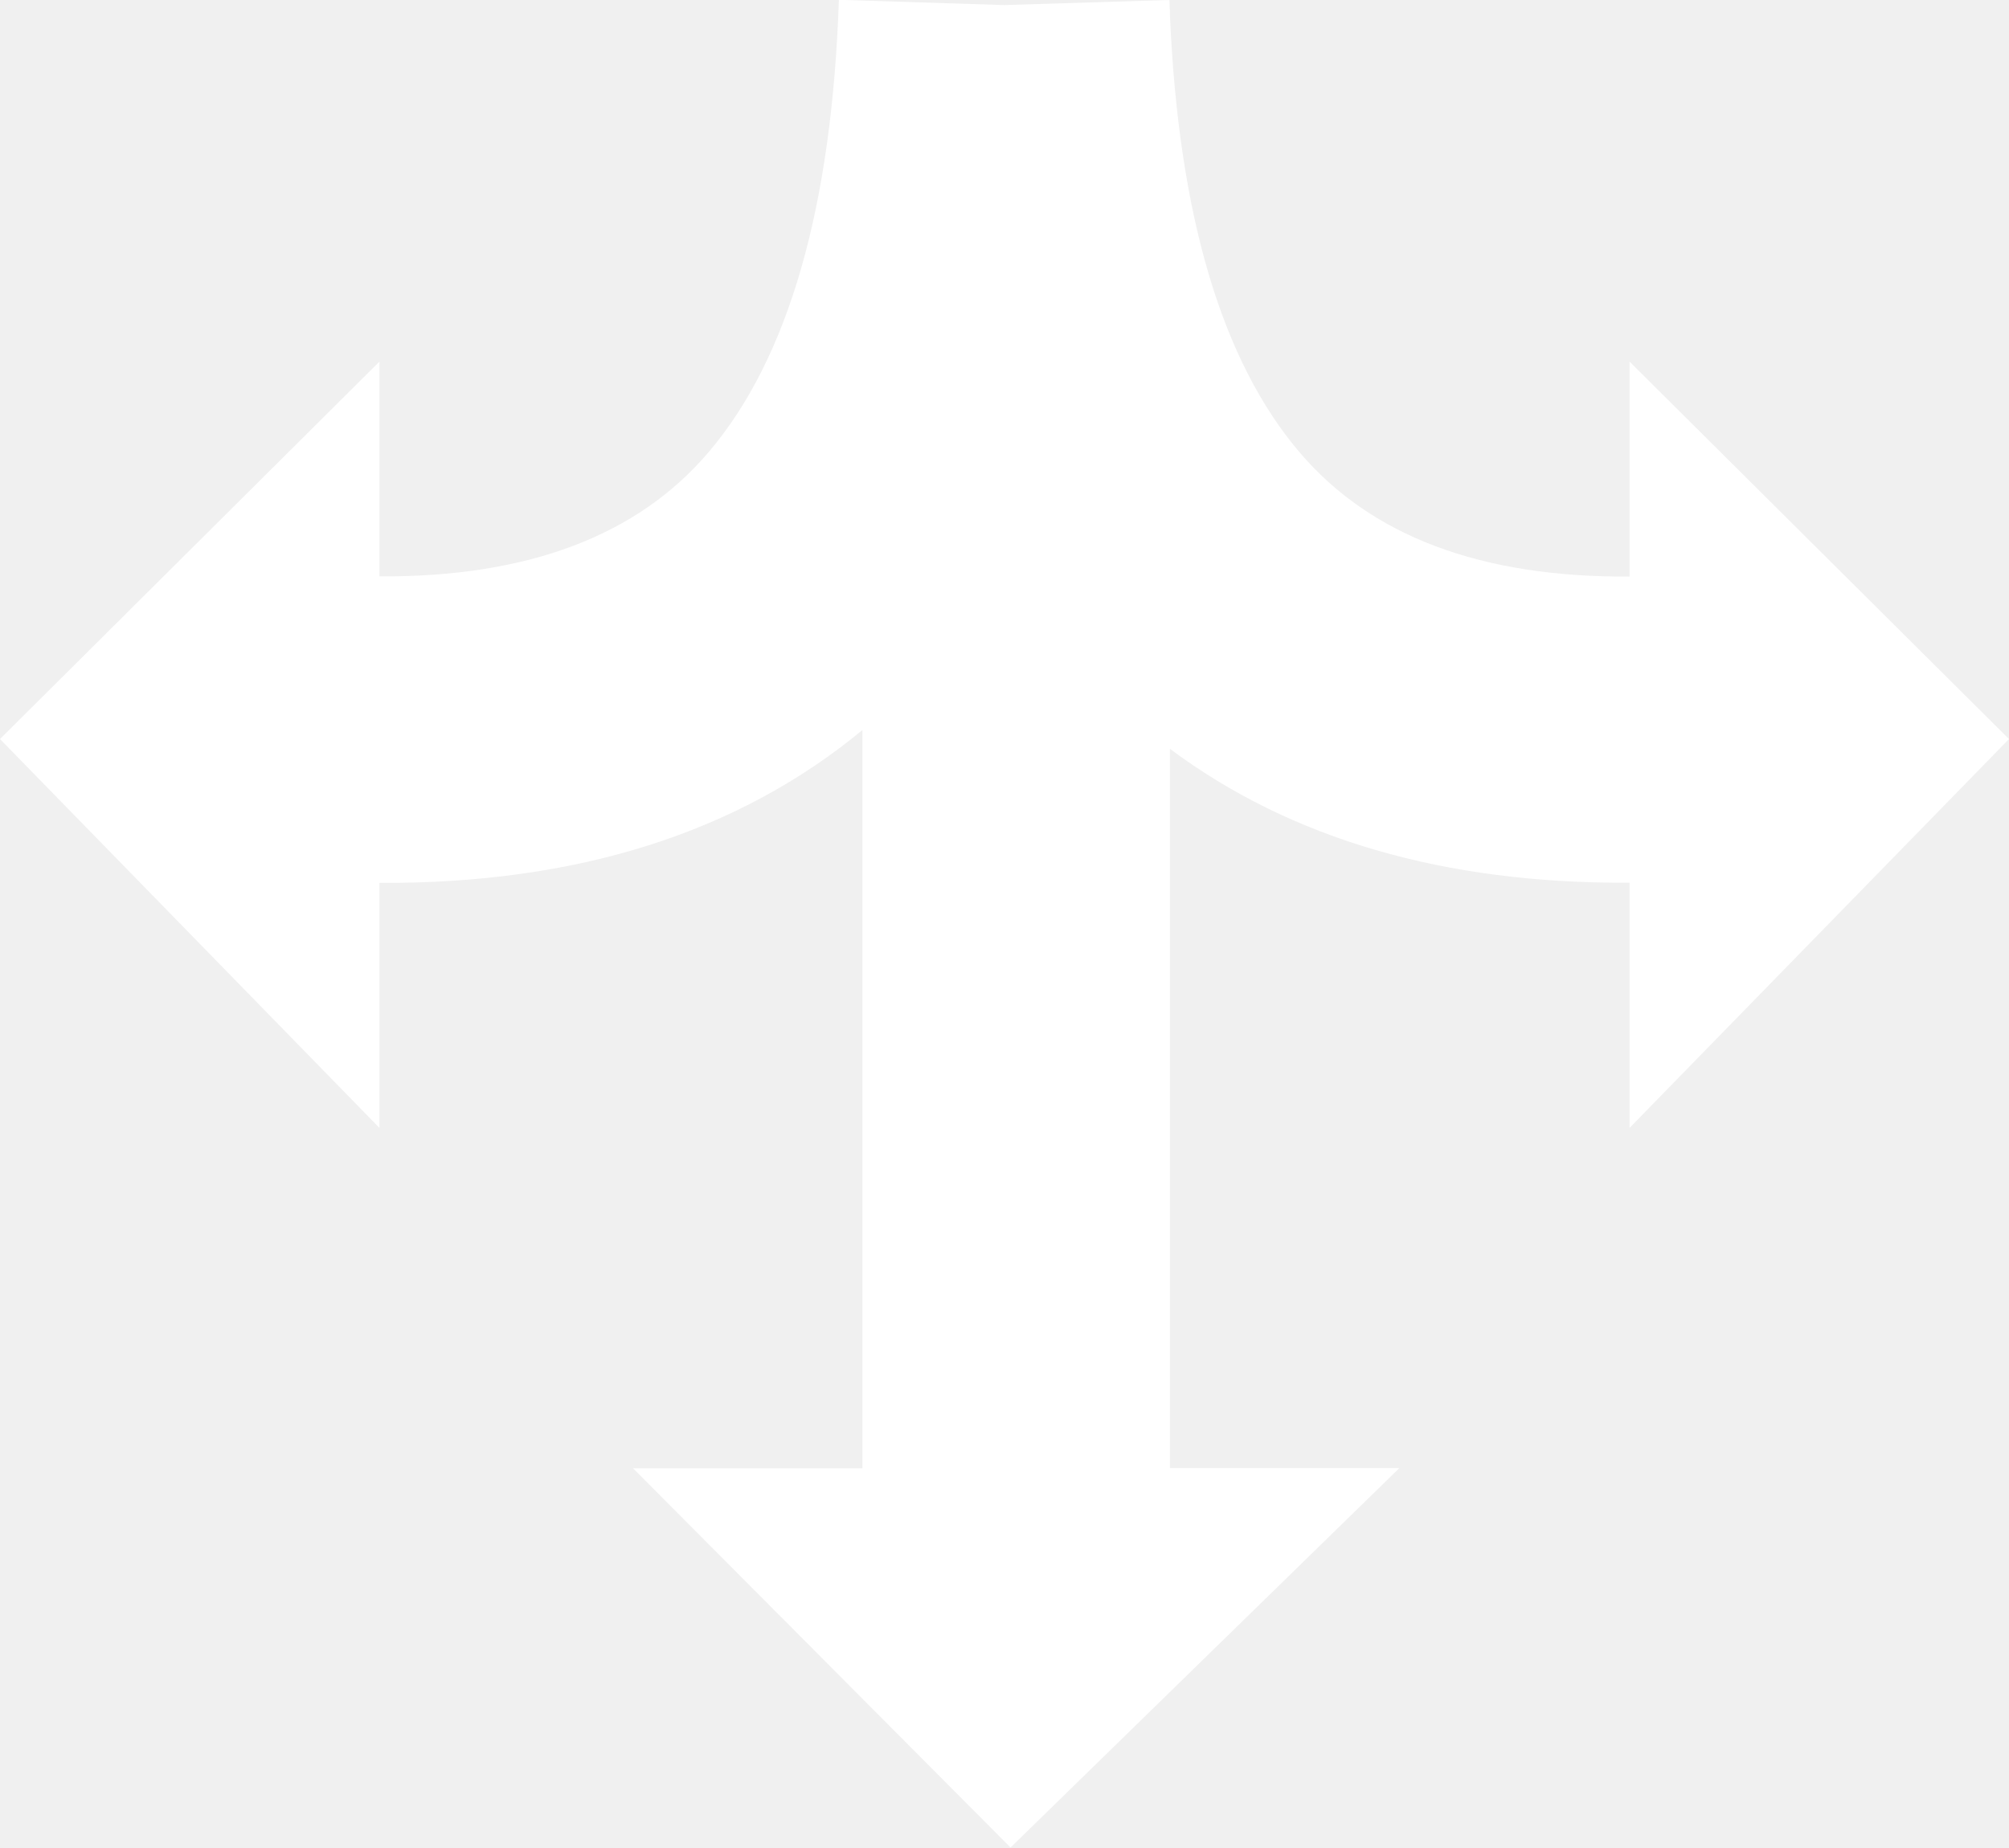
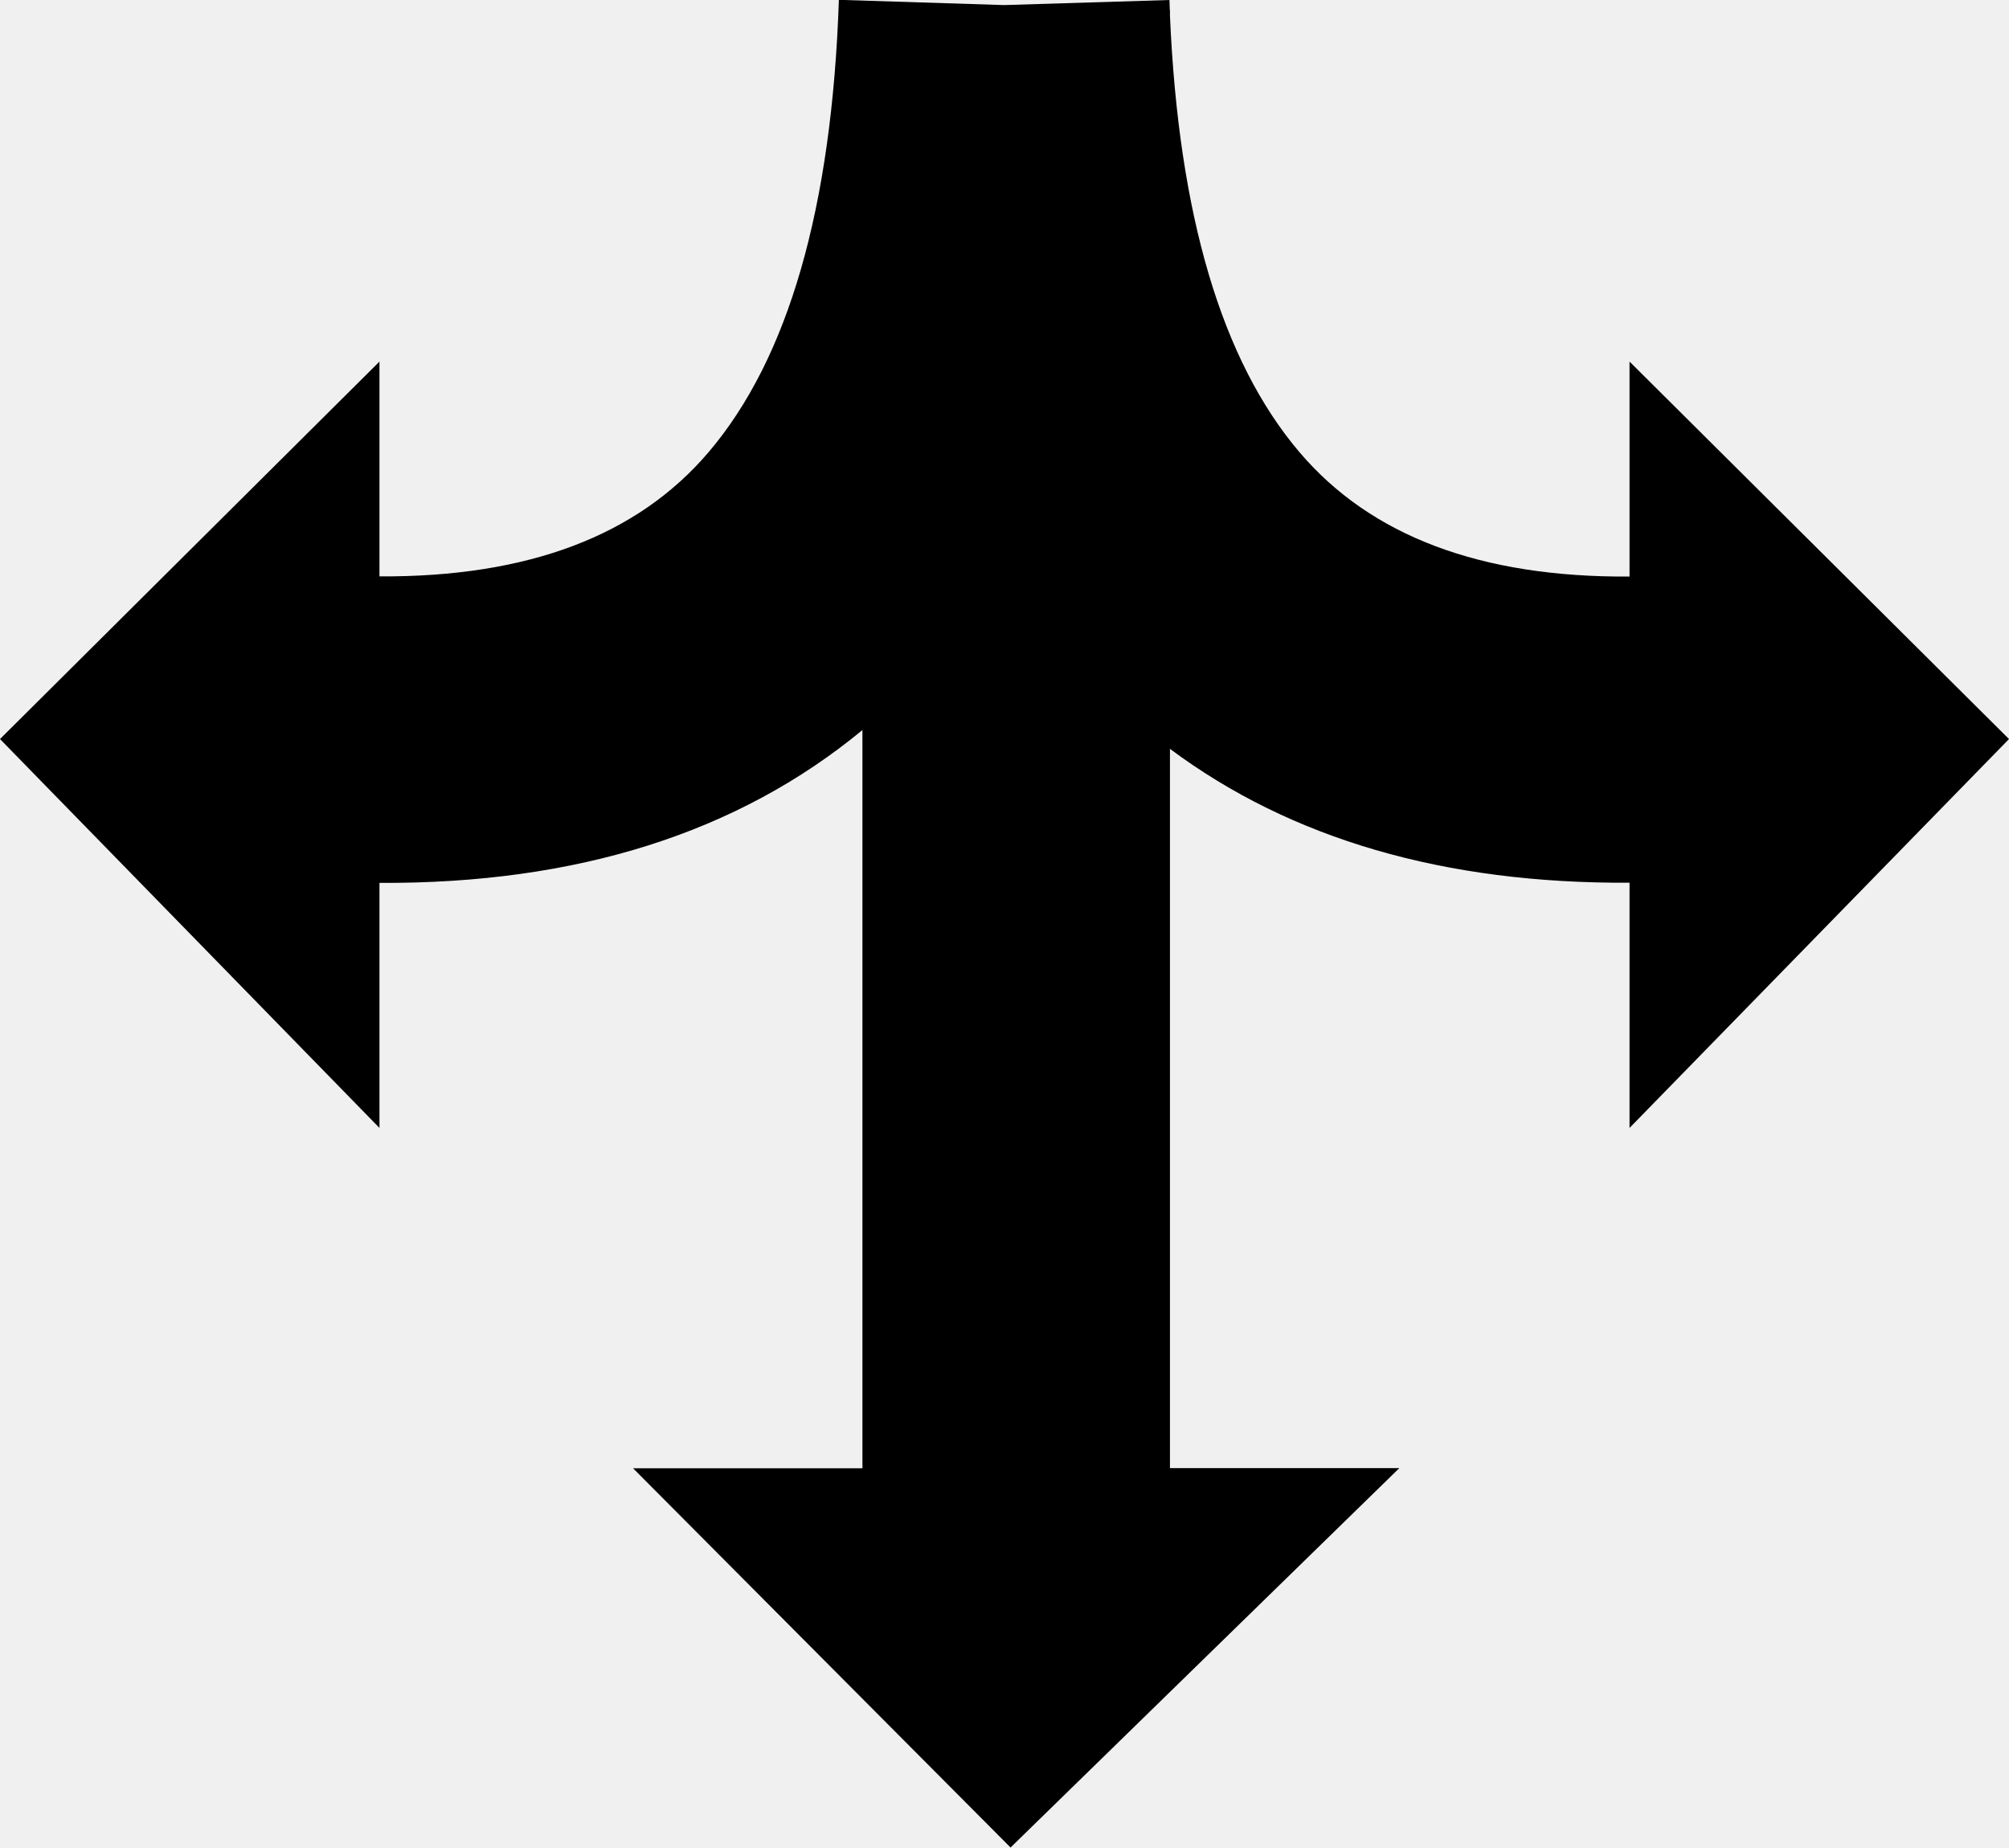
<svg xmlns="http://www.w3.org/2000/svg" version="1.1" id="Layer_1" x="0px" y="0px" viewBox="0 0 122.88 113.02" style="enable-background:new 0 0 122.88 113.02" xml:space="preserve">
  <g>
-     <path fill="#FFFFFF" d="M52.75,44.66c-7.63,6.3-17.48,9.41-29.54,9.35V69L0,45.21l23.21-23.09v13.14c9.07,0.05,15.78-2.48,20.14-7.61 c4.87-5.73,7.53-14.94,7.96-27.66l10.11,0.32L71.53,0c0.01,0.2,0.01,0.4,0.02,0.6h0.01v0.35c0.53,12.23,3.17,21.12,7.92,26.71 c4.37,5.14,11.1,7.67,20.19,7.61V22.12l23.21,23.09L99.67,69V54c-11.32,0.06-20.69-2.66-28.11-8.19v44h14.03l-23.78,23.21 L38.72,89.82h14.03V44.66L52.75,44.66z" />
+     <path d="M52.75,44.66c-7.63,6.3-17.48,9.41-29.54,9.35V69L0,45.21l23.21-23.09v13.14c9.07,0.05,15.78-2.48,20.14-7.61 c4.87-5.73,7.53-14.94,7.96-27.66l10.11,0.32L71.53,0c0.01,0.2,0.01,0.4,0.02,0.6h0.01v0.35c0.53,12.23,3.17,21.12,7.92,26.71 c4.37,5.14,11.1,7.67,20.19,7.61V22.12l23.21,23.09L99.67,69V54c-11.32,0.06-20.69-2.66-28.11-8.19v44h14.03l-23.78,23.21 L38.72,89.82h14.03V44.66L52.75,44.66z" />
  </g>
</svg>
